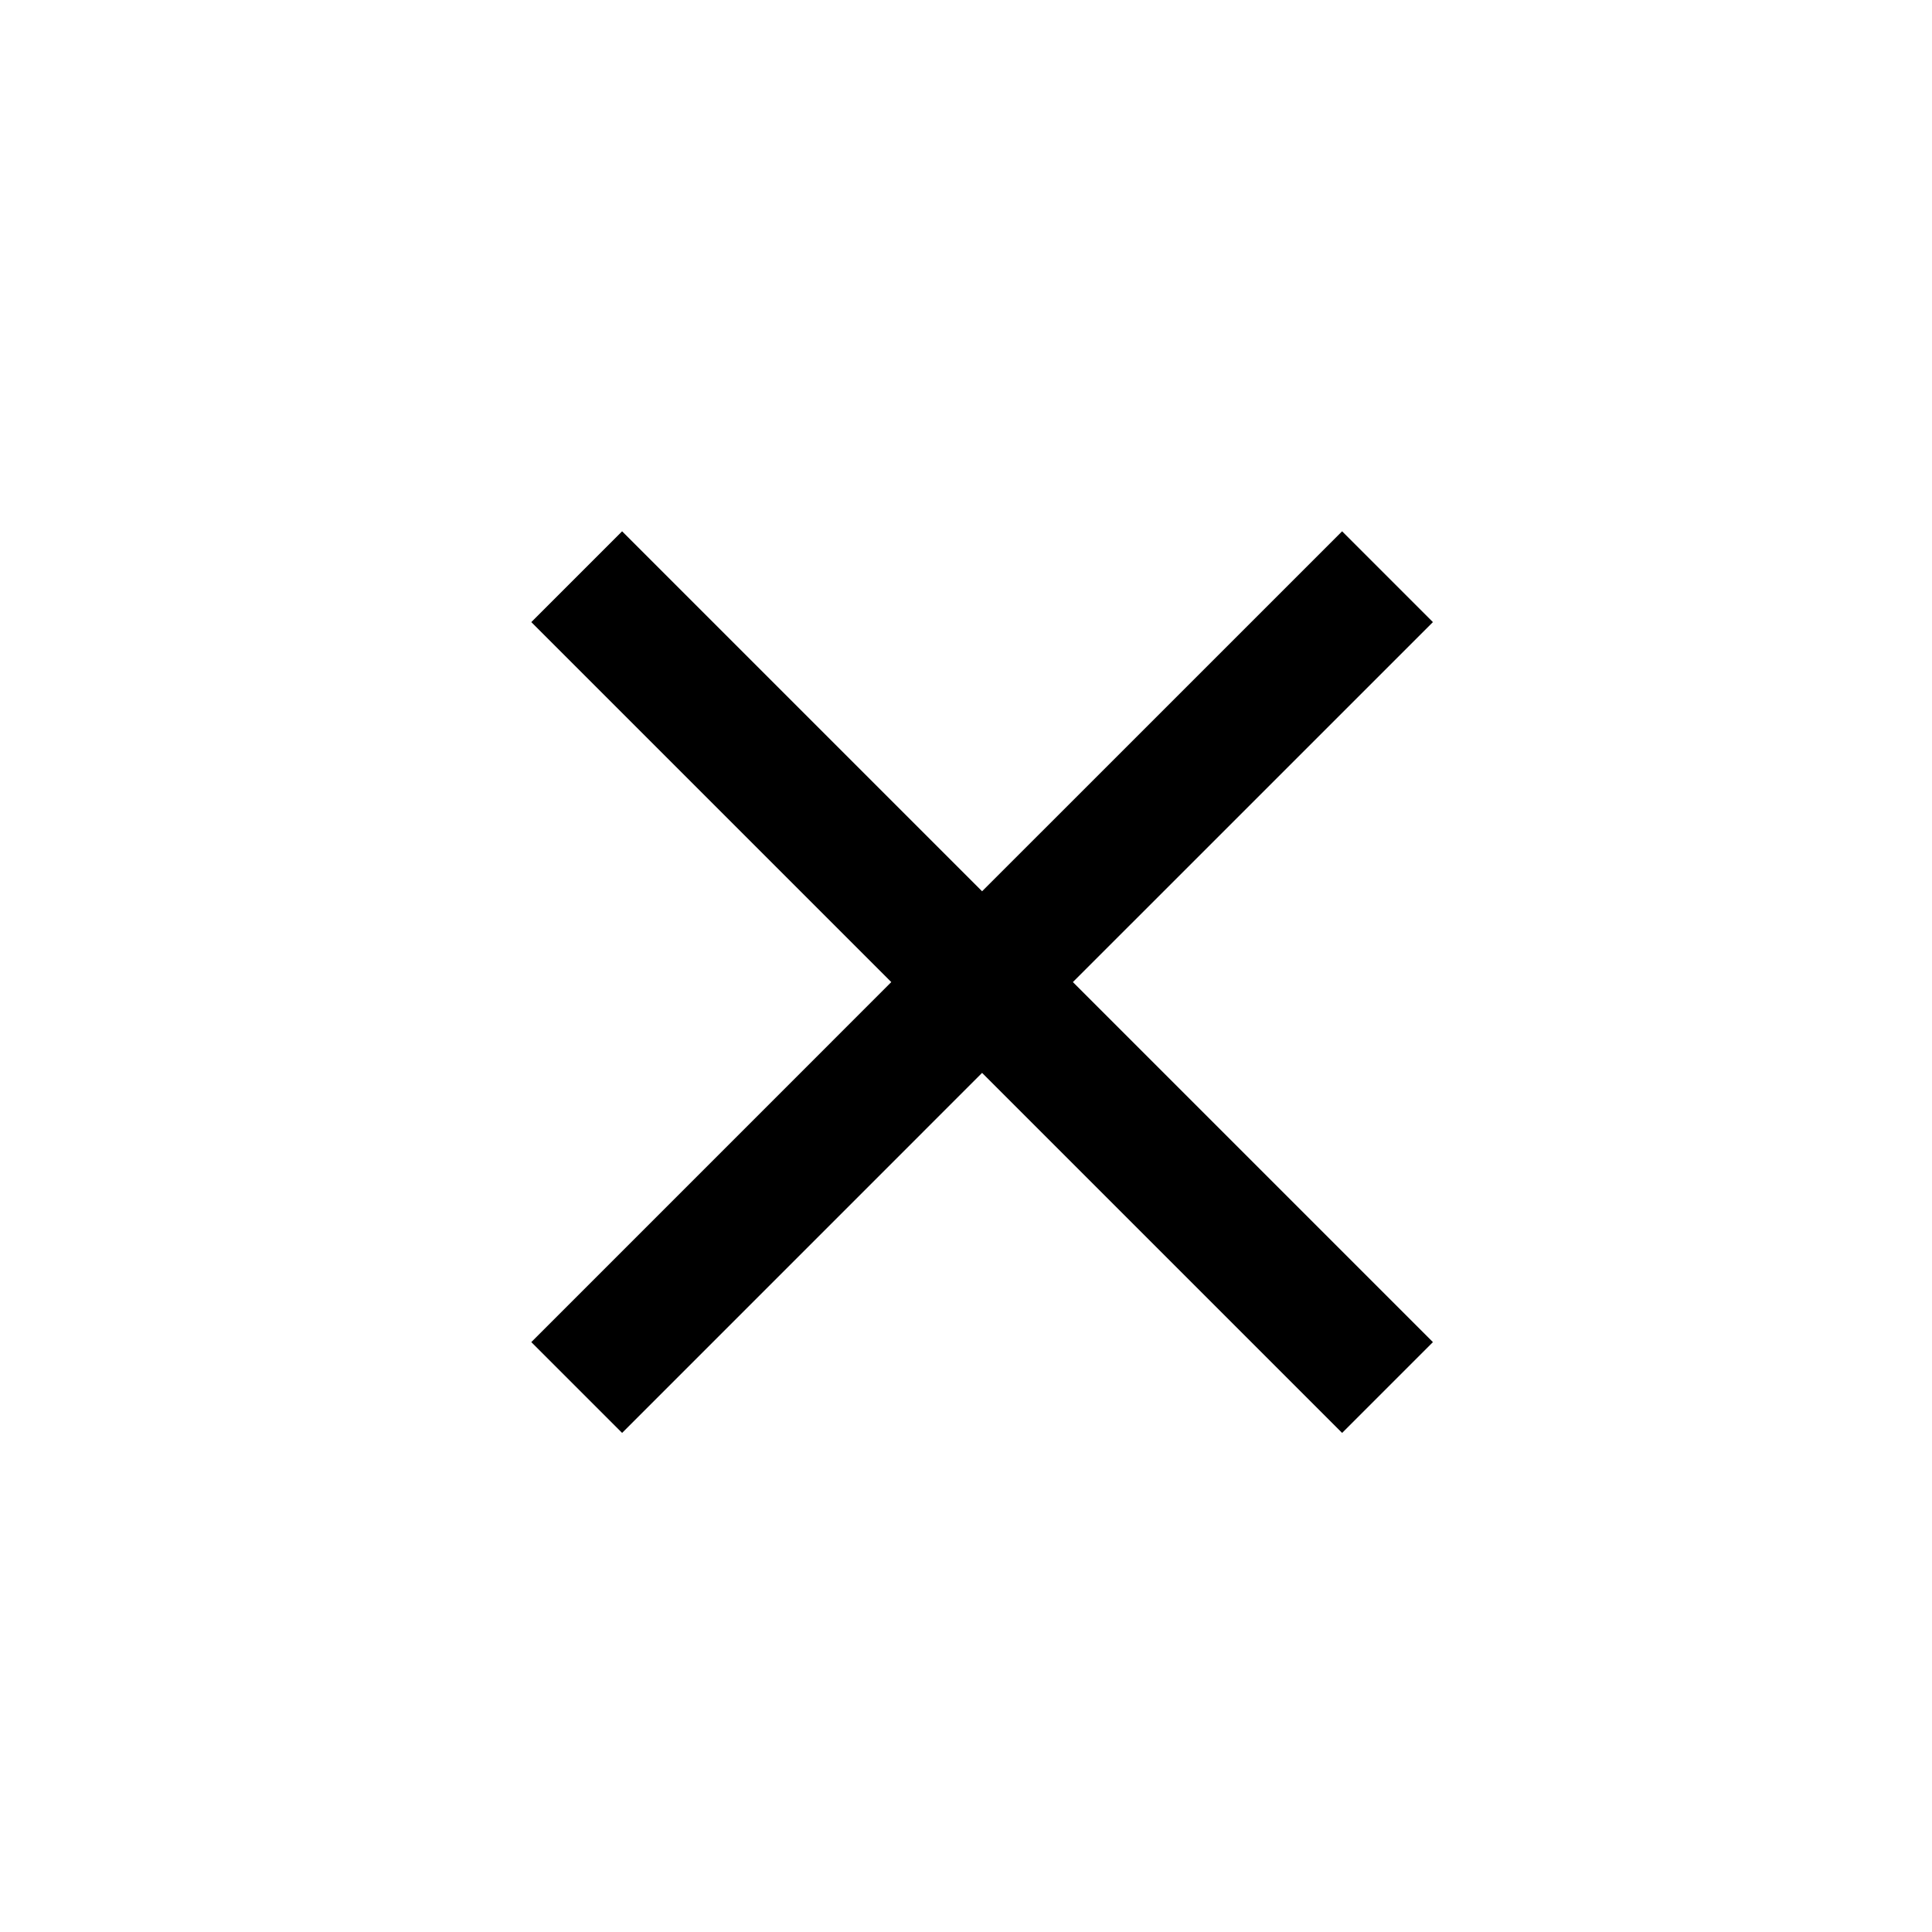
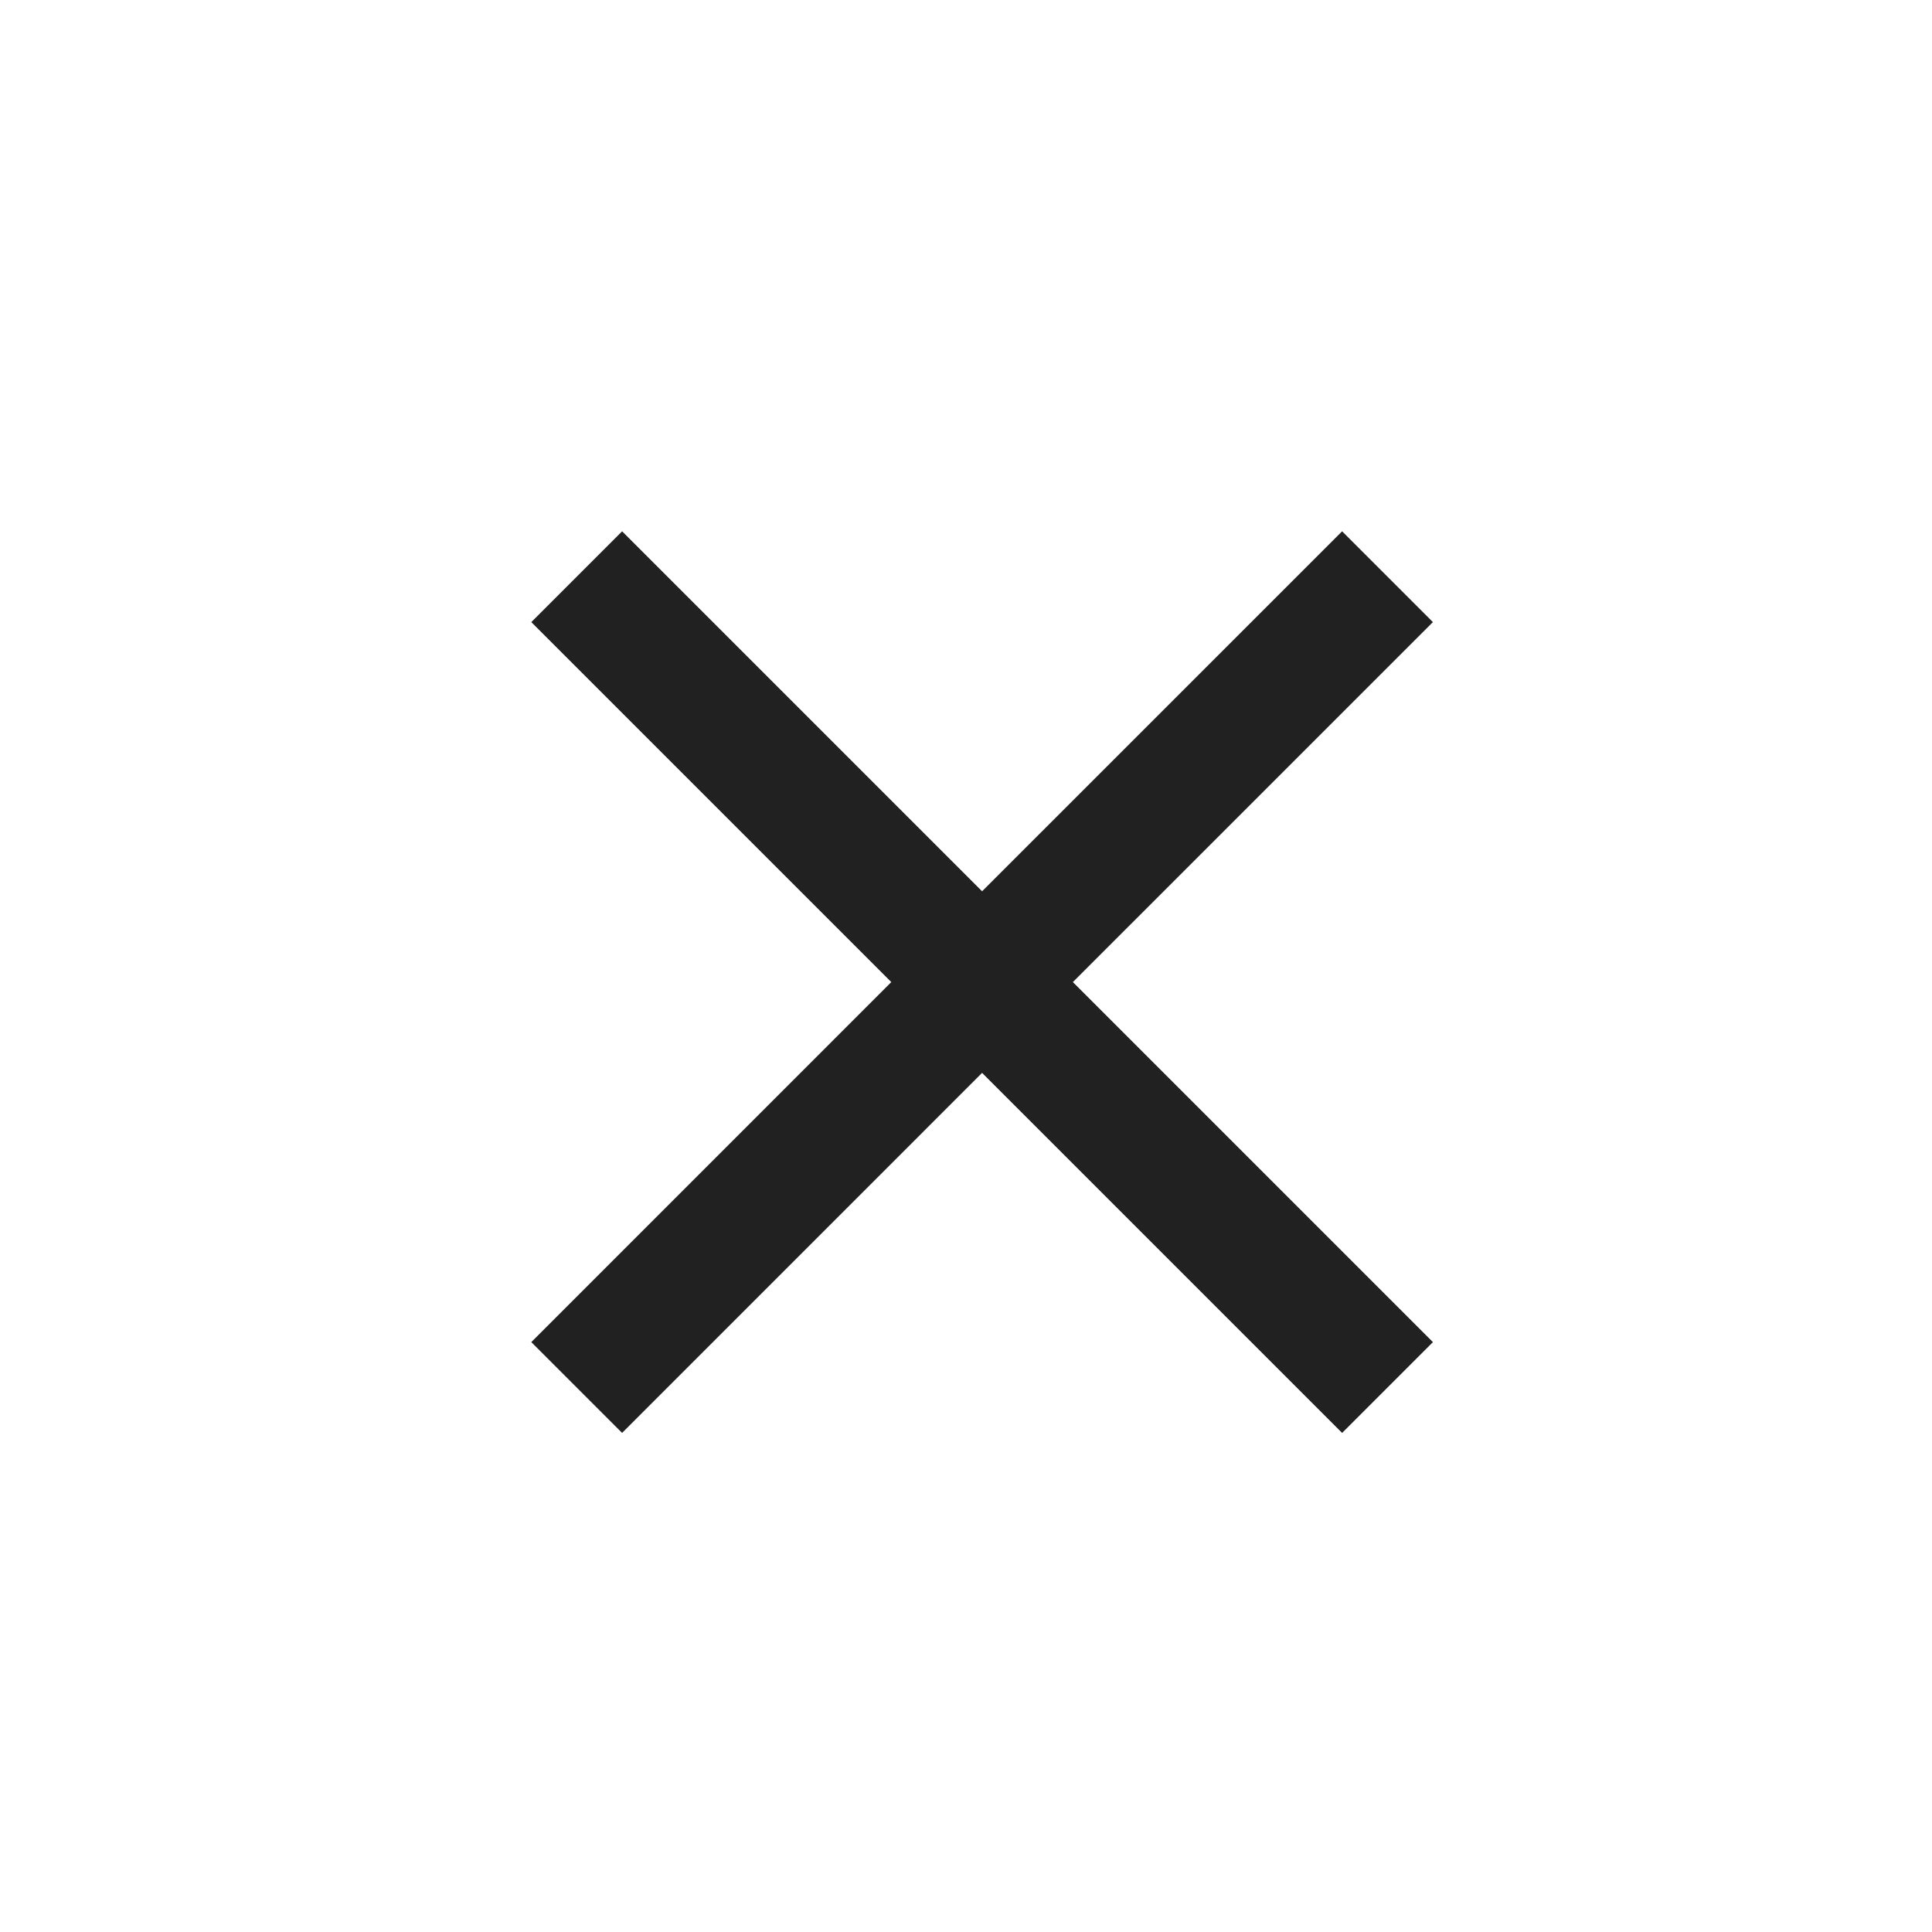
- <svg xmlns="http://www.w3.org/2000/svg" width="40" height="40" viewBox="0 0 40 40">
-   <path d="M29.667 12.88L27.787 11L20.333 18.453L12.88 11L11 12.88L18.453 20.333L11 27.787L12.88 29.667L20.333 22.213L27.787 29.667L29.667 27.787L22.213 20.333L29.667 12.88Z" />
+ <svg xmlns="http://www.w3.org/2000/svg" width="40" height="40" viewBox="0 0 40 40" fill="none">
+   <path d="M29.667 12.88L27.787 11L20.333 18.453L12.88 11L11 12.88L18.453 20.333L11 27.787L12.88 29.667L20.333 22.213L27.787 29.667L29.667 27.787L22.213 20.333L29.667 12.88Z" fill="#212121" />
</svg>
